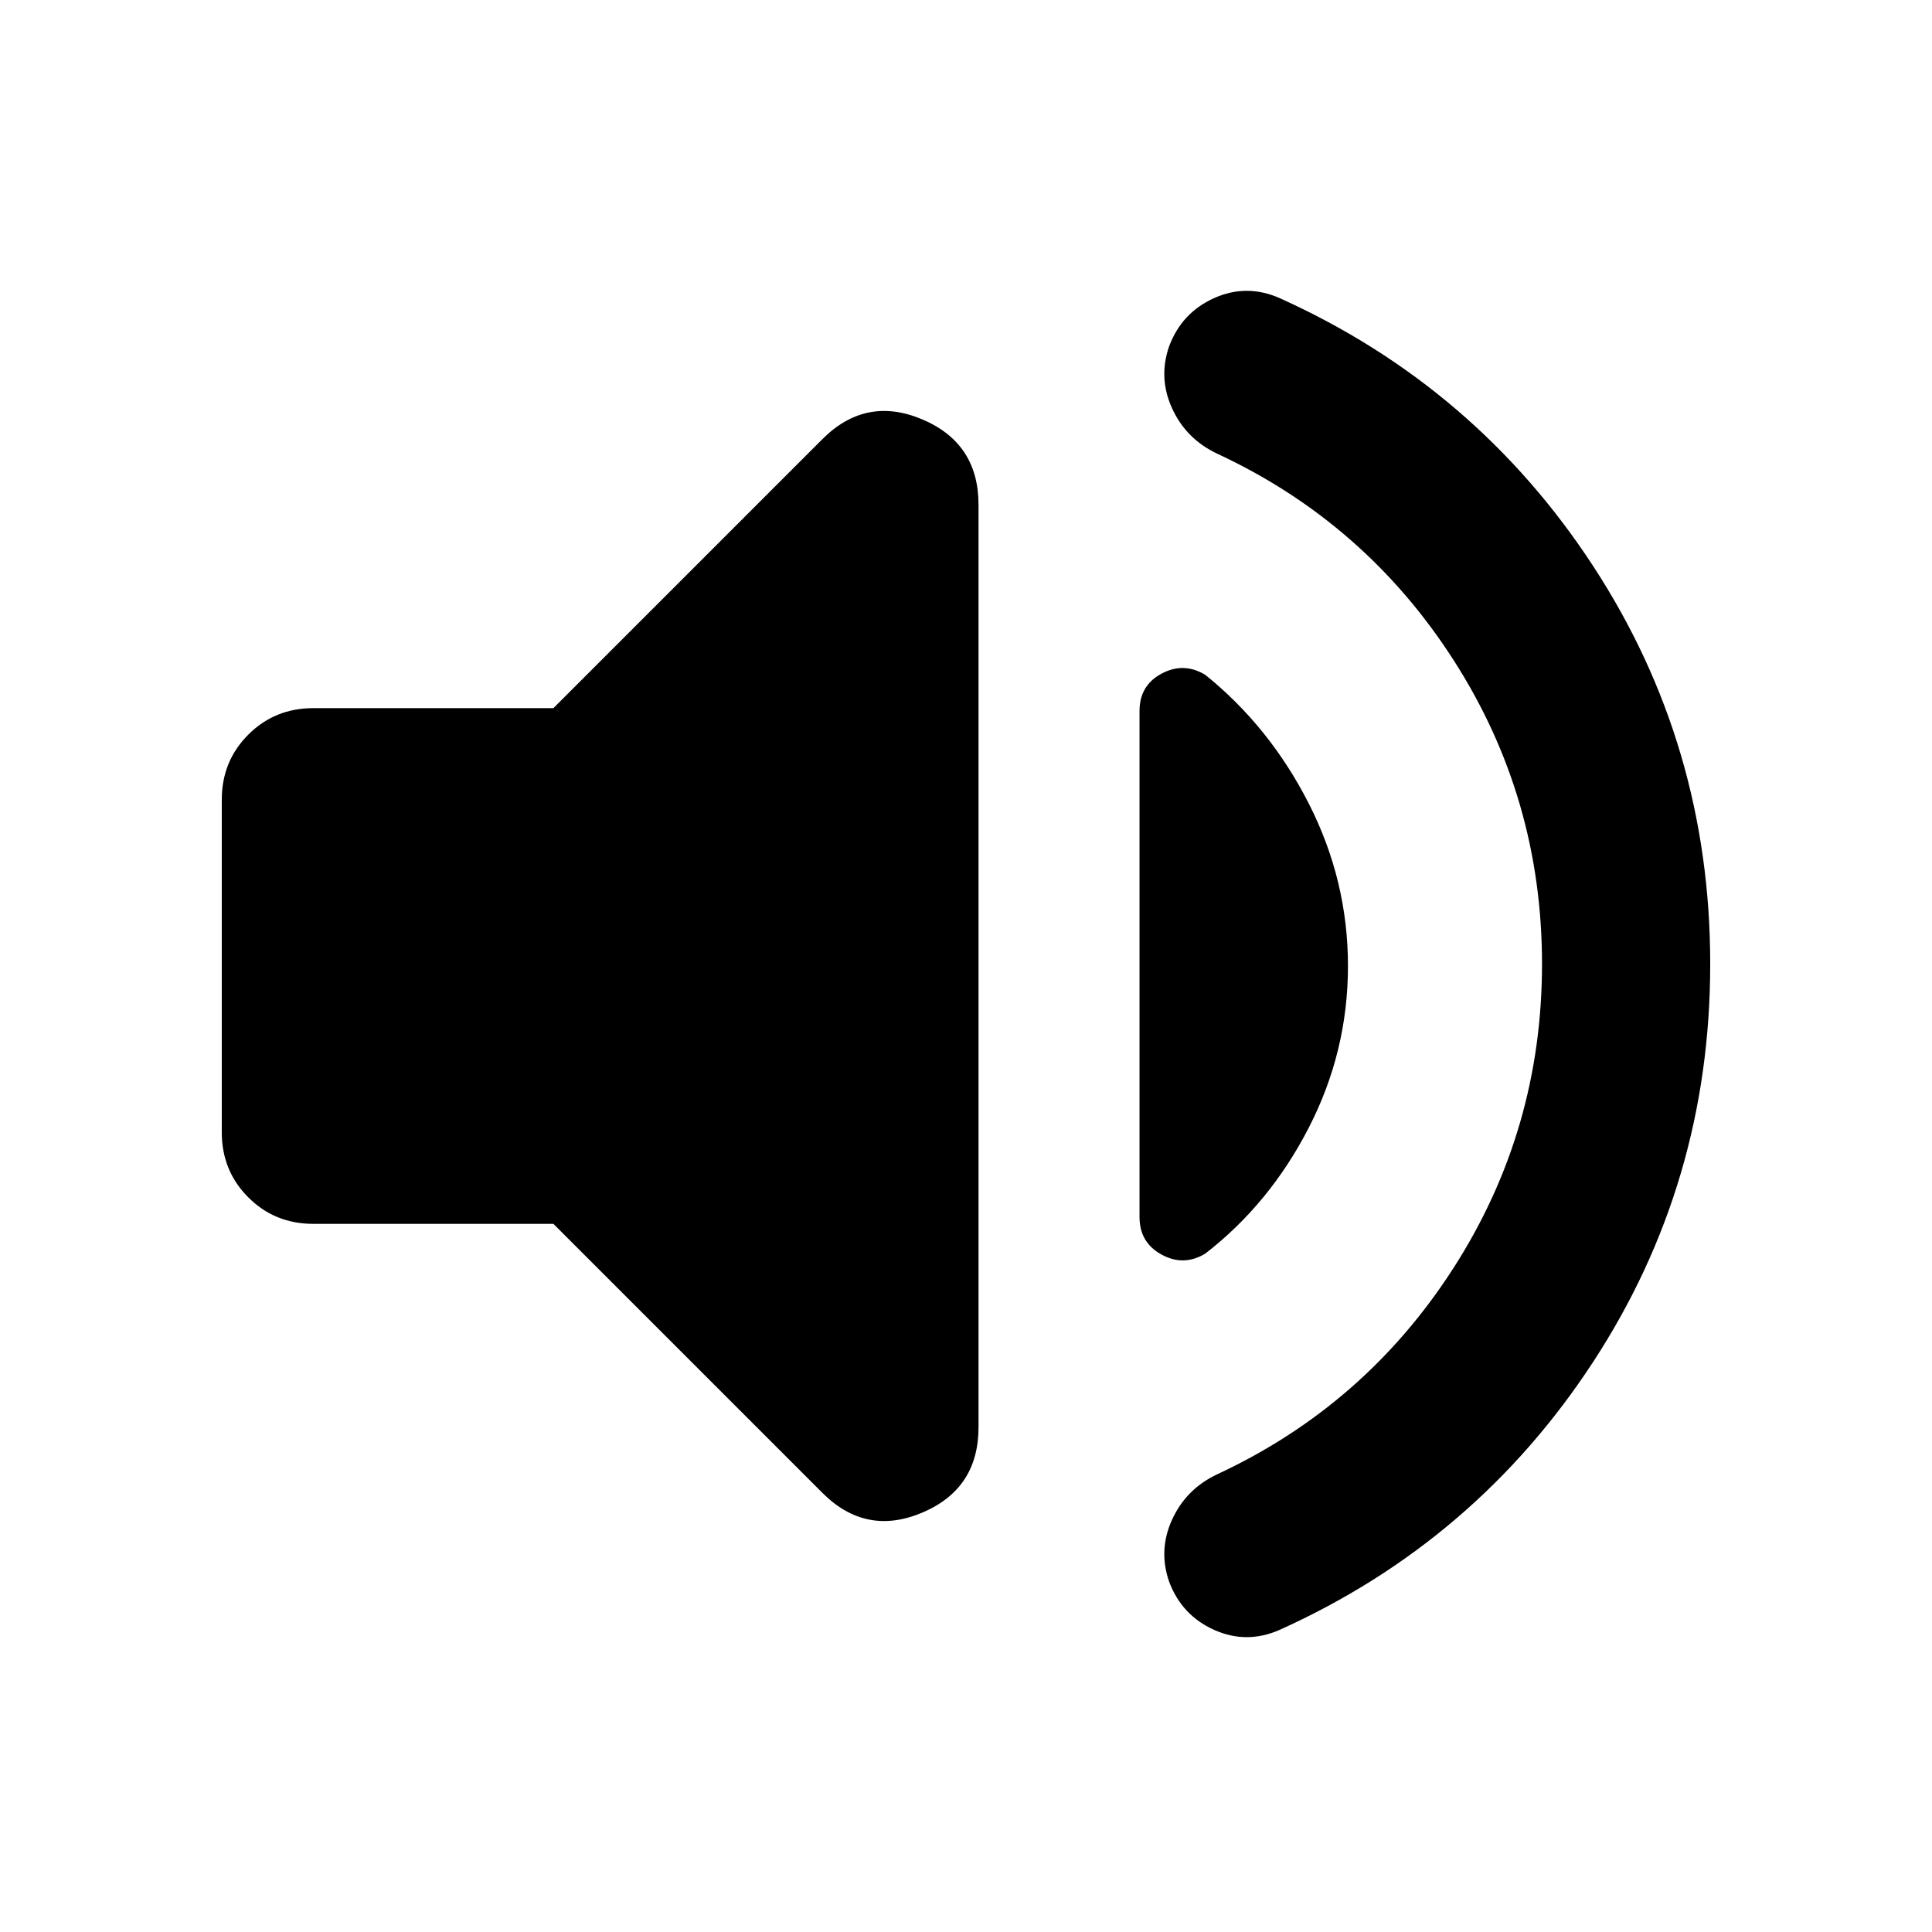
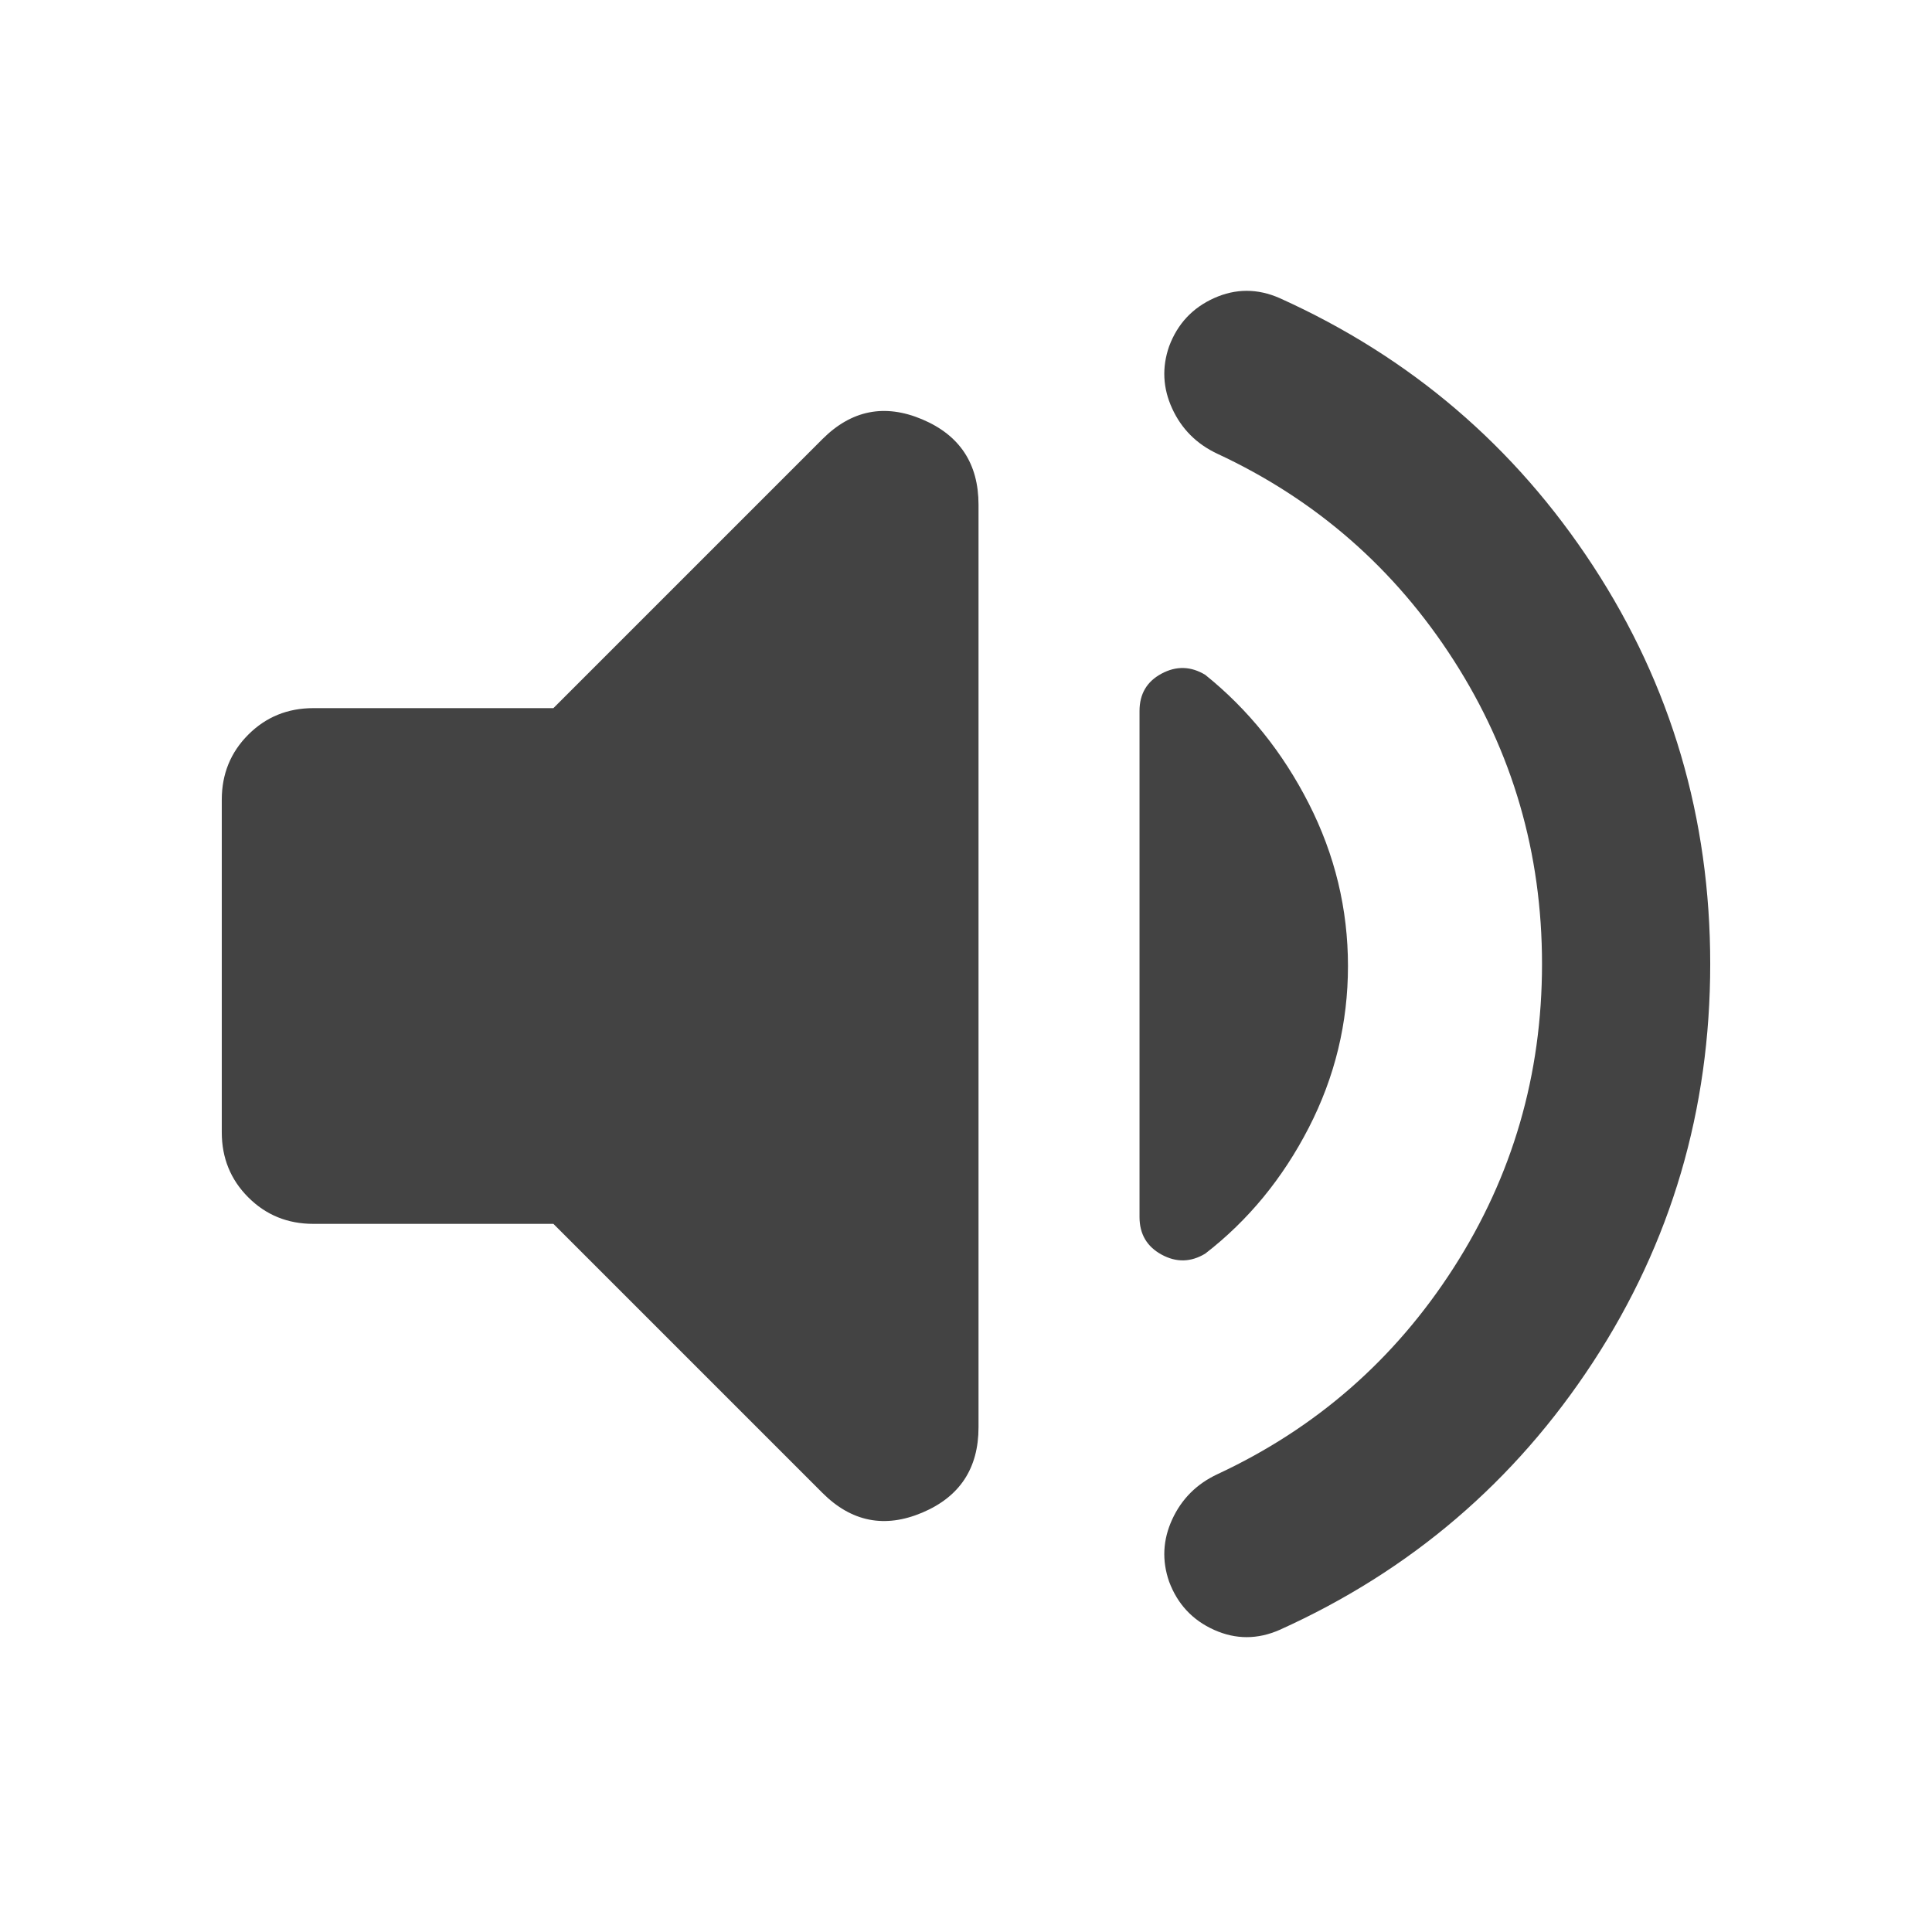
- <svg xmlns="http://www.w3.org/2000/svg" height="24px" viewBox="0 -960 960 960" width="24px" fill="#000000">
+ <svg xmlns="http://www.w3.org/2000/svg" height="24px" viewBox="0 -960 960 960" width="24px" fill="#434343">
  <path d="M766.22-481q0-82.52-43.88-150.9-43.88-68.38-117.41-102.62-15.47-7.24-22.47-22.46-7-15.22-1.53-30.93 6.24-16.72 22.34-23.96 16.1-7.24 32.58 0 97.48 43.96 155.72 133.05Q849.8-589.72 849.8-481t-58.23 197.82q-58.24 89.09-155.72 133.05-16.48 7.24-32.58 0-16.1-7.24-22.34-23.96-5.47-15.71 1.53-30.93 7-15.22 22.47-22.46 73.53-34.24 117.41-102.62 43.88-68.38 43.88-150.9ZM274.98-351.87H155.7q-19.16 0-32.33-13.17-13.17-13.18-13.17-32.33v-165.26q0-19.15 13.17-32.33 13.17-13.17 32.33-13.17h119.28L408.65-741.8q21.63-21.64 49.6-9.82 27.97 11.82 27.97 42.4v458.44q0 30.58-27.97 42.4t-49.6-9.82L274.98-351.87ZM669.8-480q0 42.48-19.47 80.34-19.48 37.86-51.44 62.57-10.72 6.48-21.69.5-10.98-5.98-10.98-18.69v-251.44q0-12.71 10.98-18.57 10.97-5.86 21.69.62 31.96 25.71 51.44 63.95Q669.8-522.48 669.8-480Z" />
</svg>
